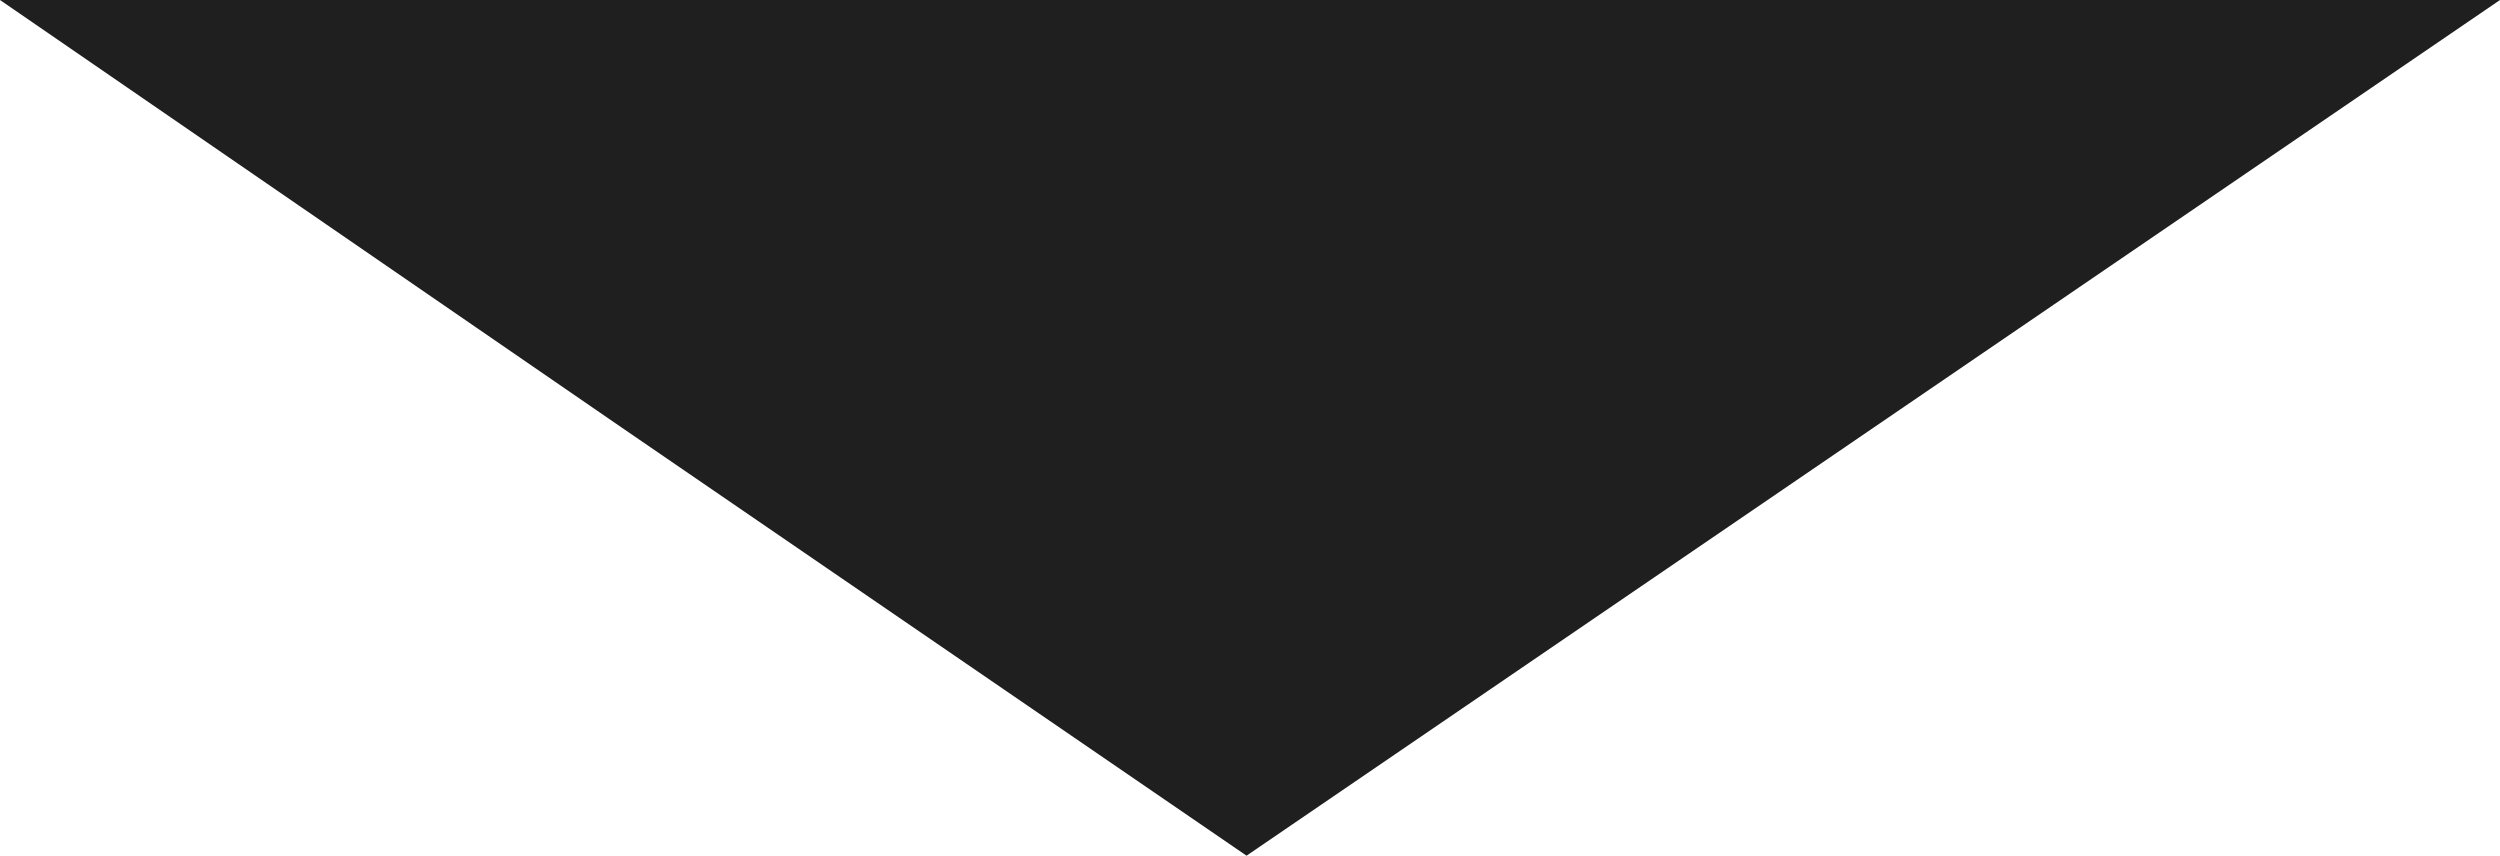
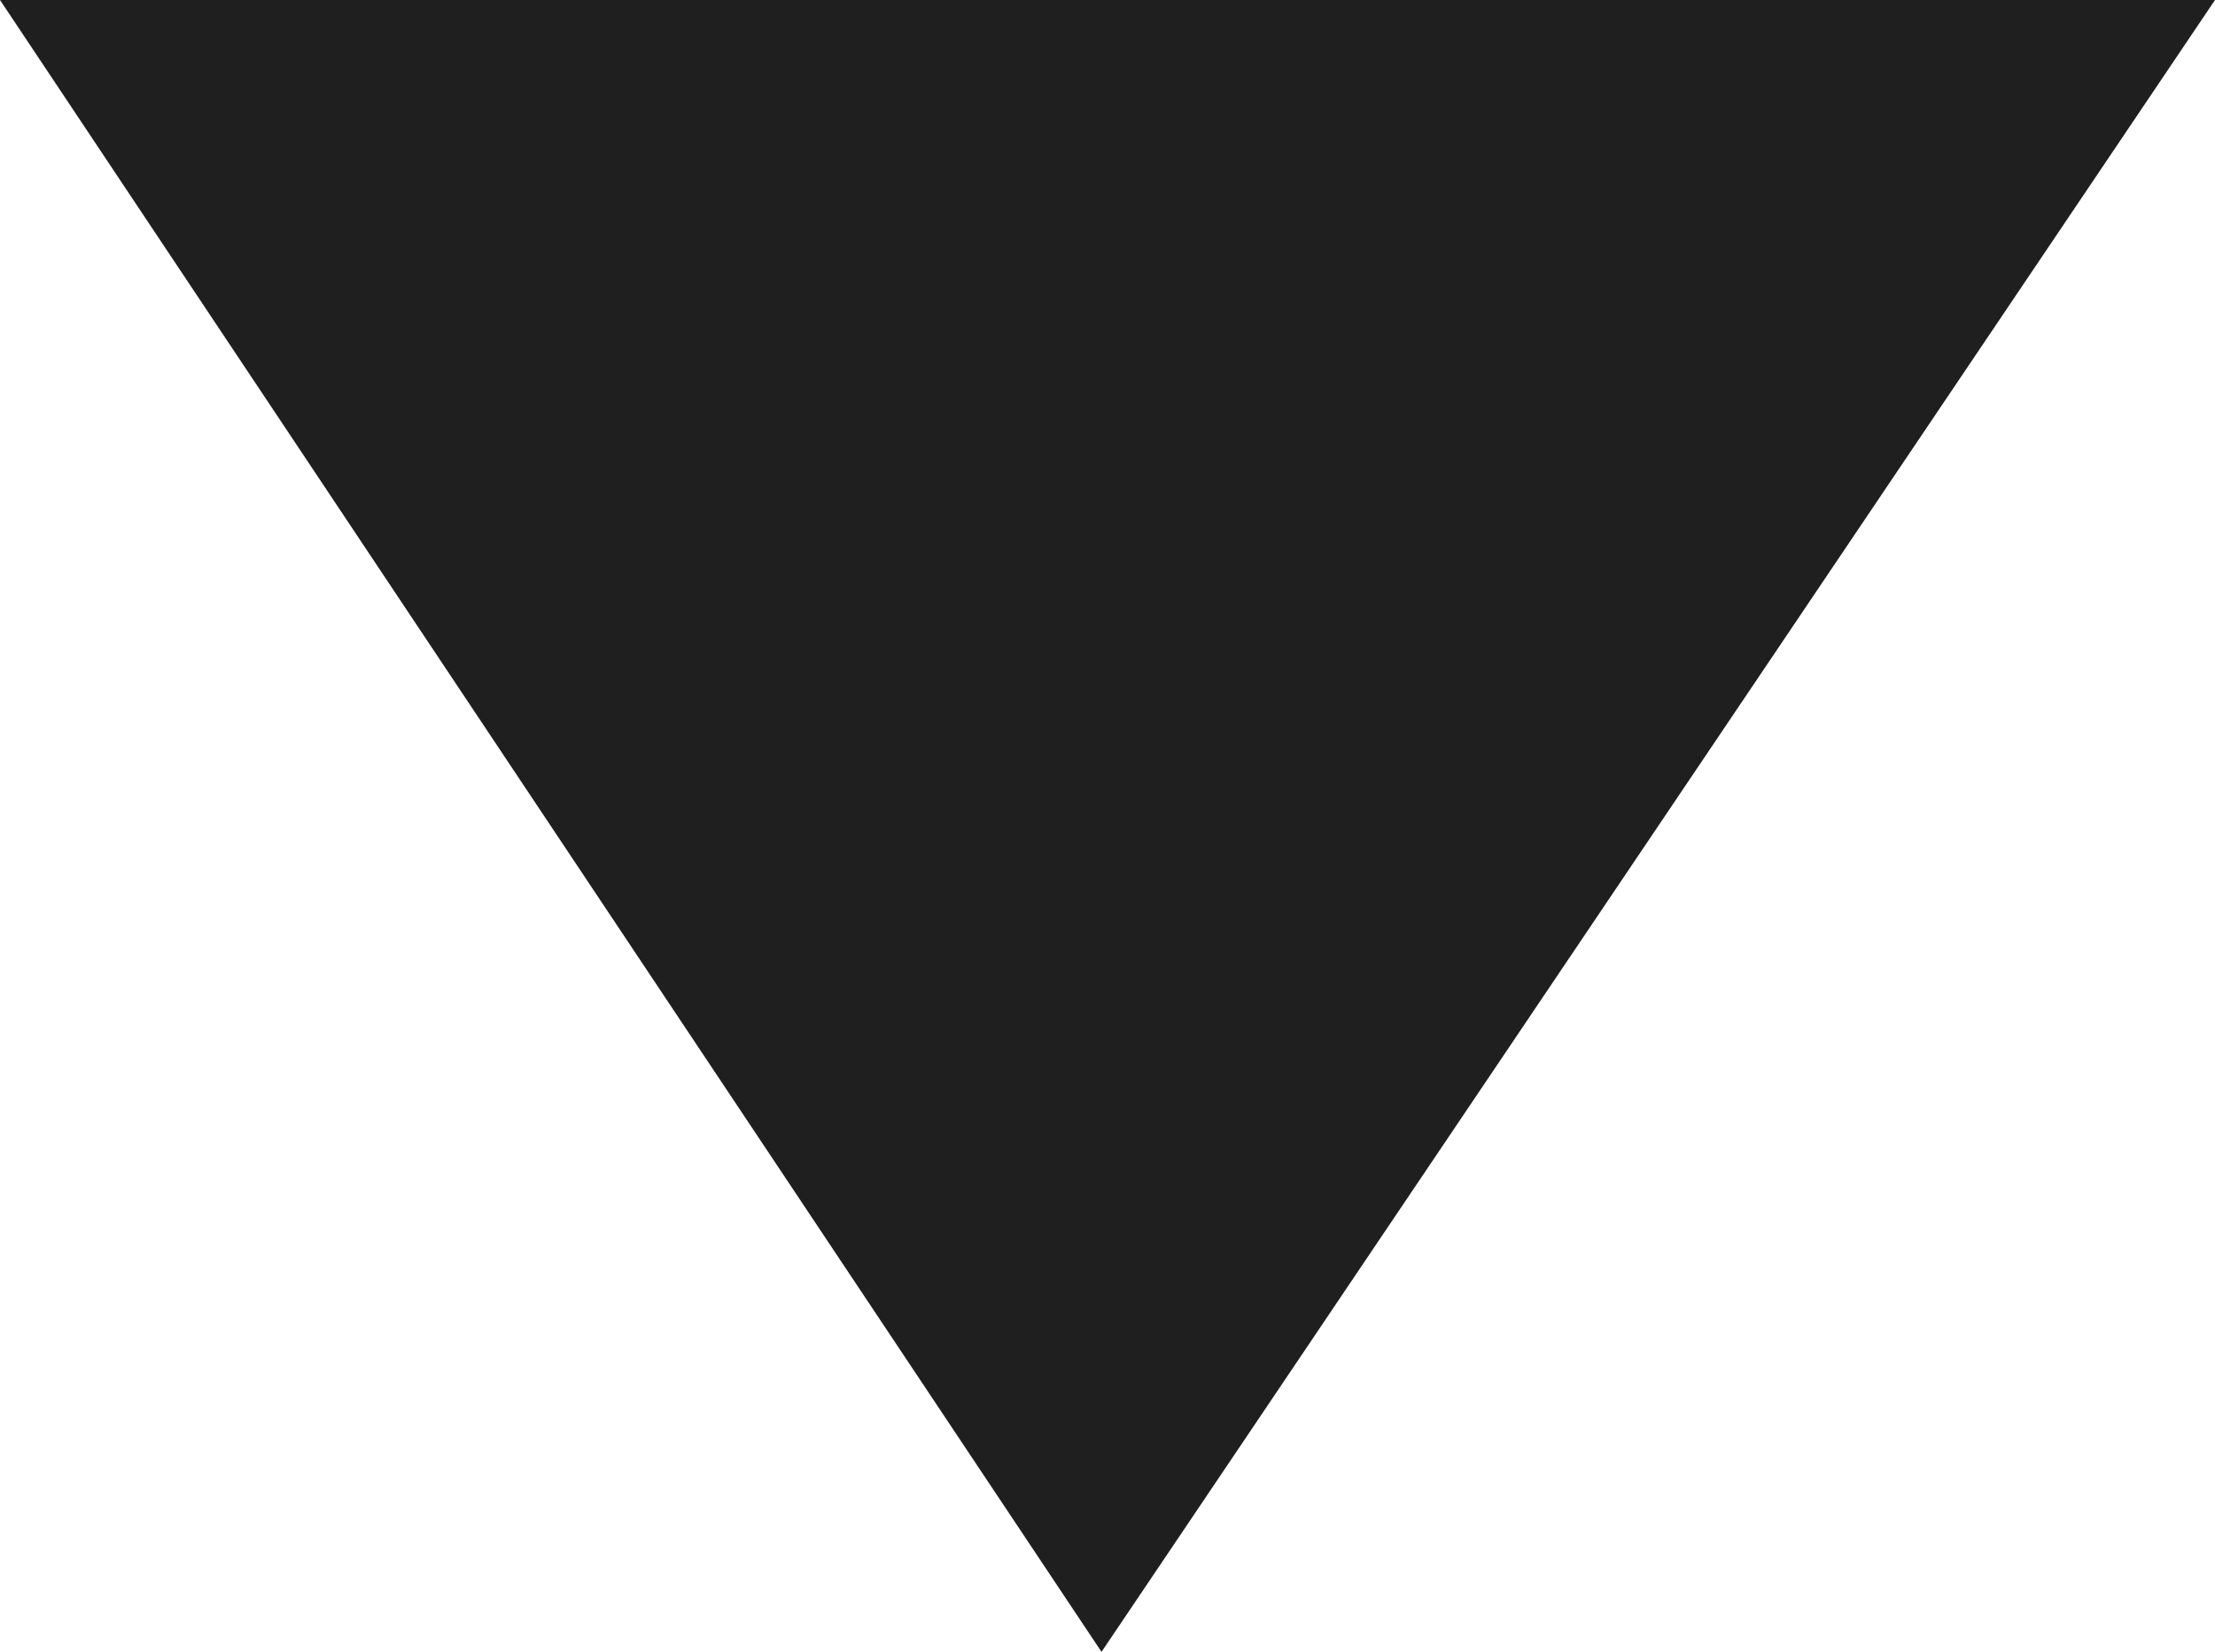
- <svg xmlns="http://www.w3.org/2000/svg" id="Layer_1" data-name="Layer 1" viewBox="0 0 10.81 3.7">
+ <svg xmlns="http://www.w3.org/2000/svg" id="Layer_1" data-name="Layer 1" viewBox="0 0 3.7 2.76">
  <defs>
    <style>.cls-1{fill:#1f1f1f;}</style>
  </defs>
-   <polygon class="cls-1" points="1.38 0.43 9.43 0.43 5.39 3.19 1.38 0.43" />
-   <path class="cls-1" d="M8,.85l-.43.29L5.39,2.67,3.18,1.15,2.75.85H8M10.81,0H0L2.69,1.85,5.39,3.7,8.1,1.85,10.81,0Z" transform="translate(0 0)" />
+   <polygon class="cls-1" points="0 0 3.7 0 1.84 2.76 0 0" />
</svg>
